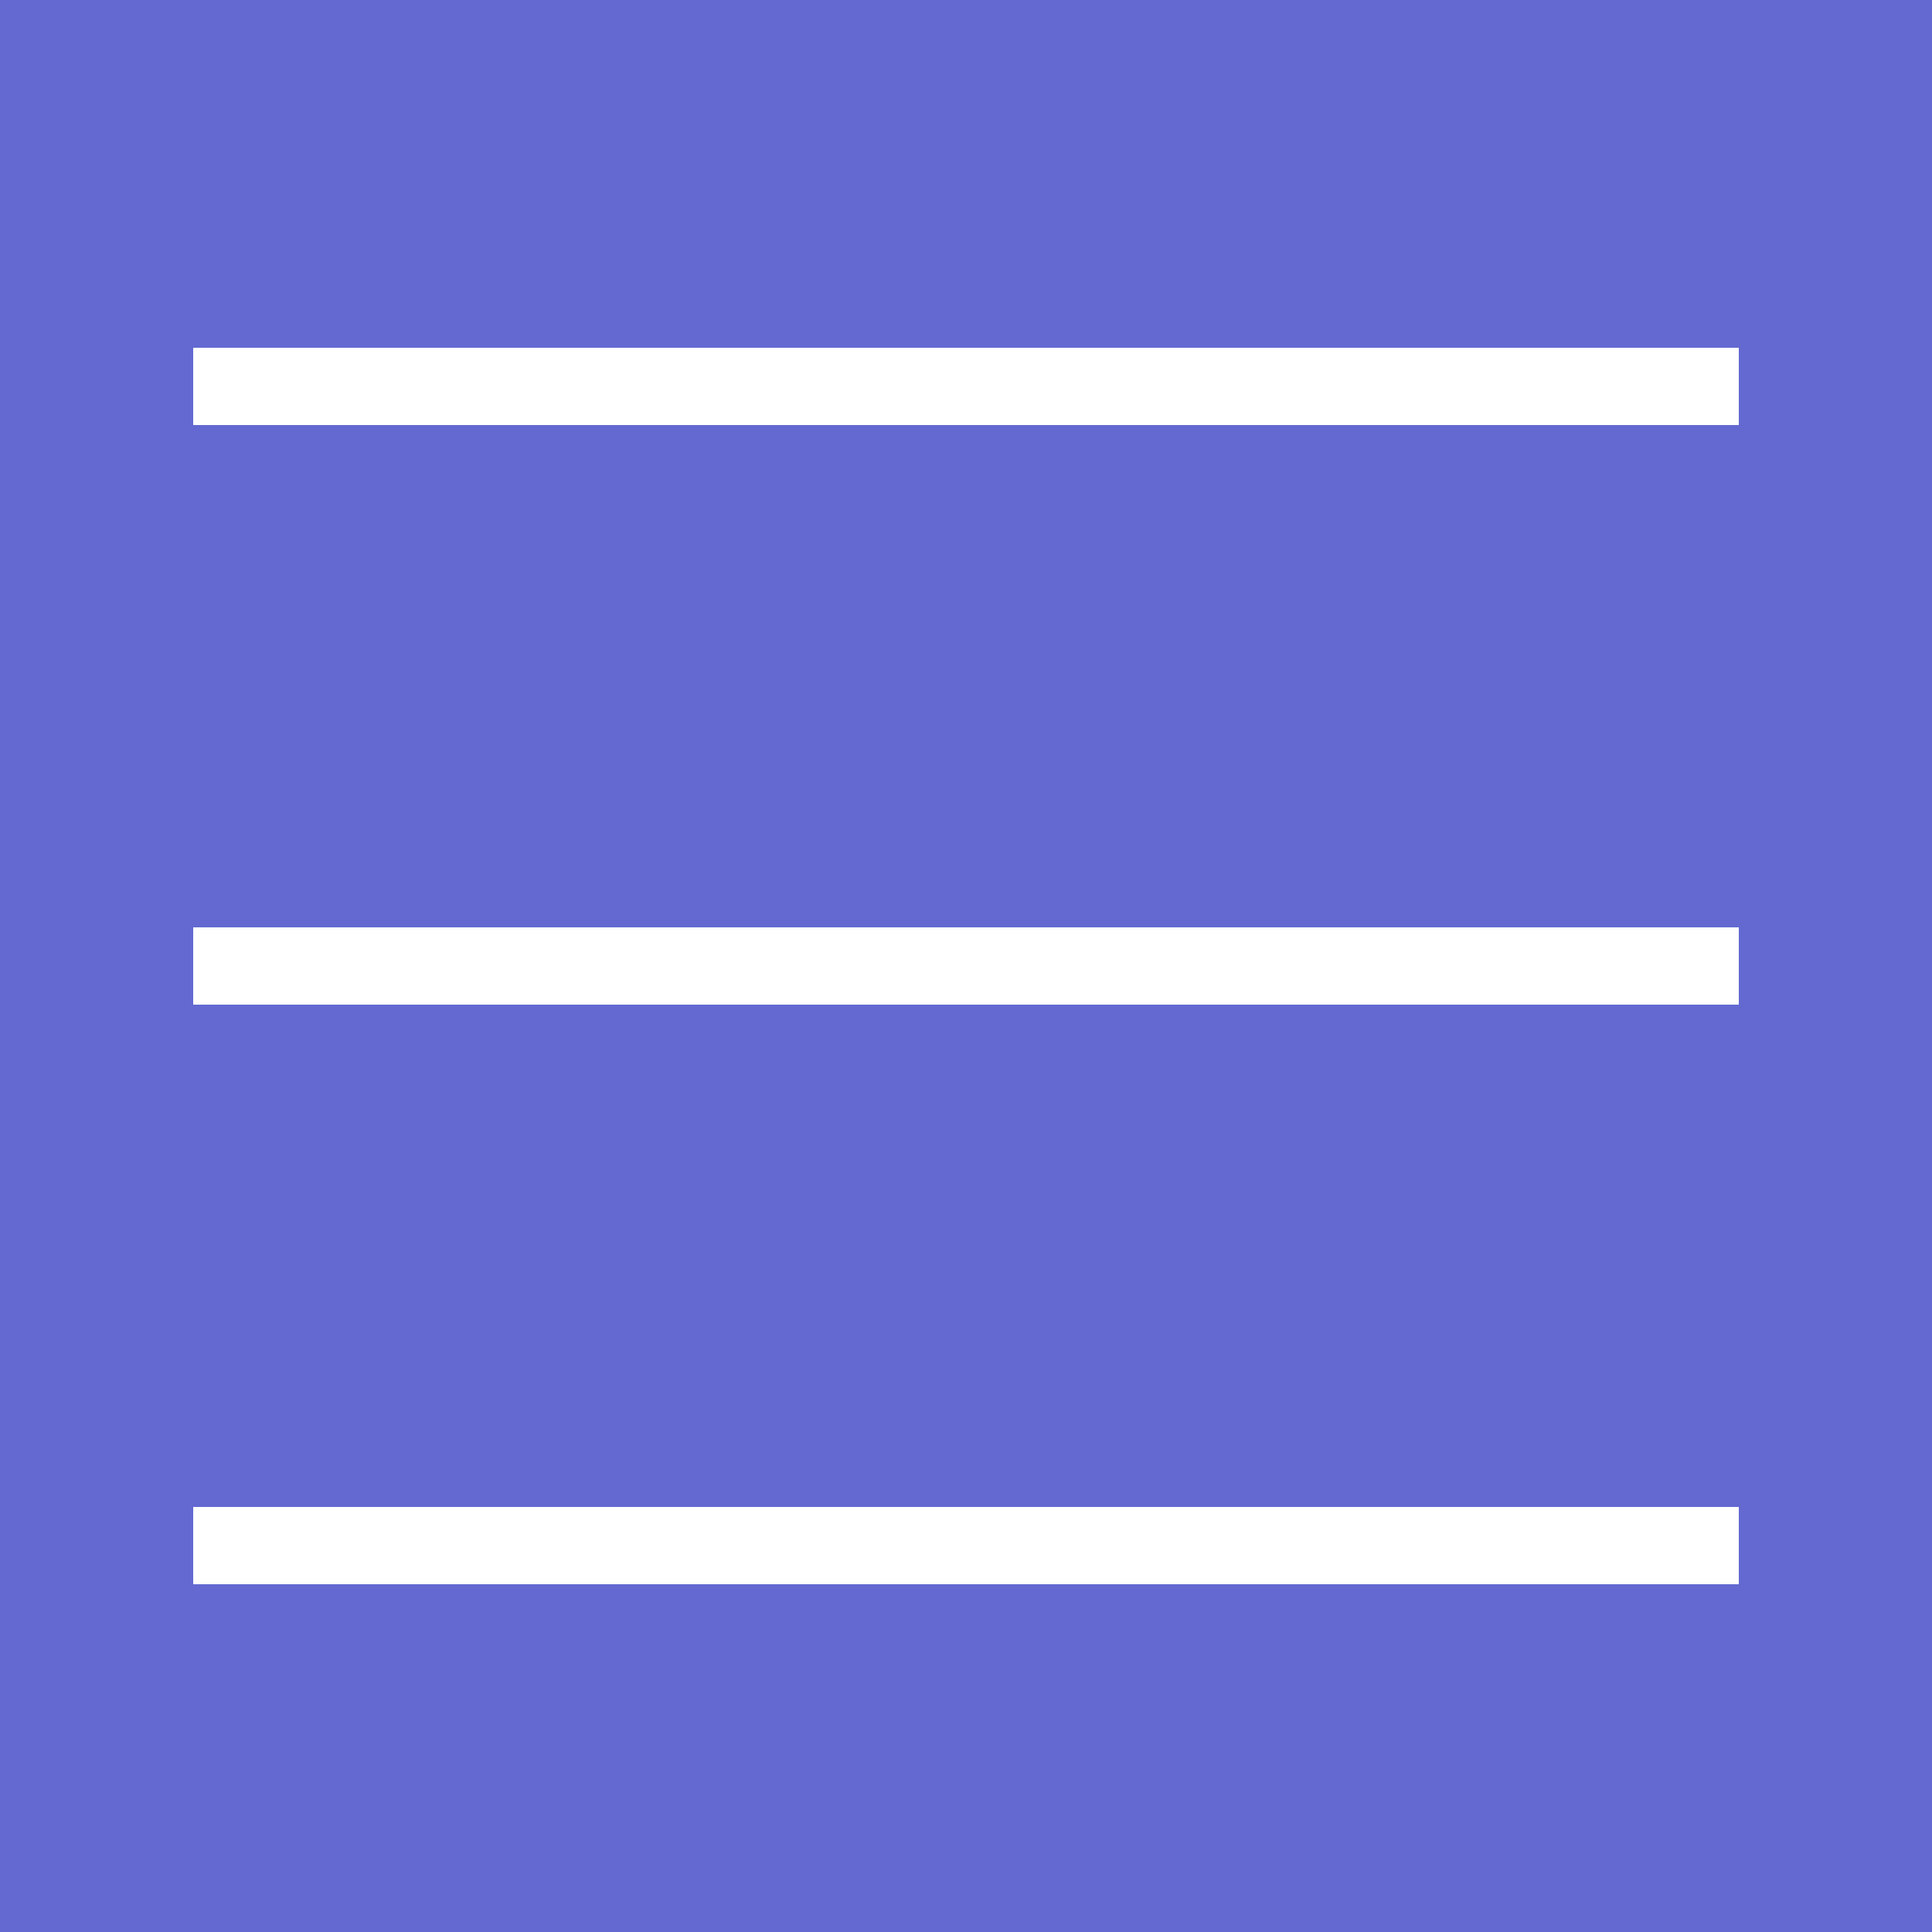
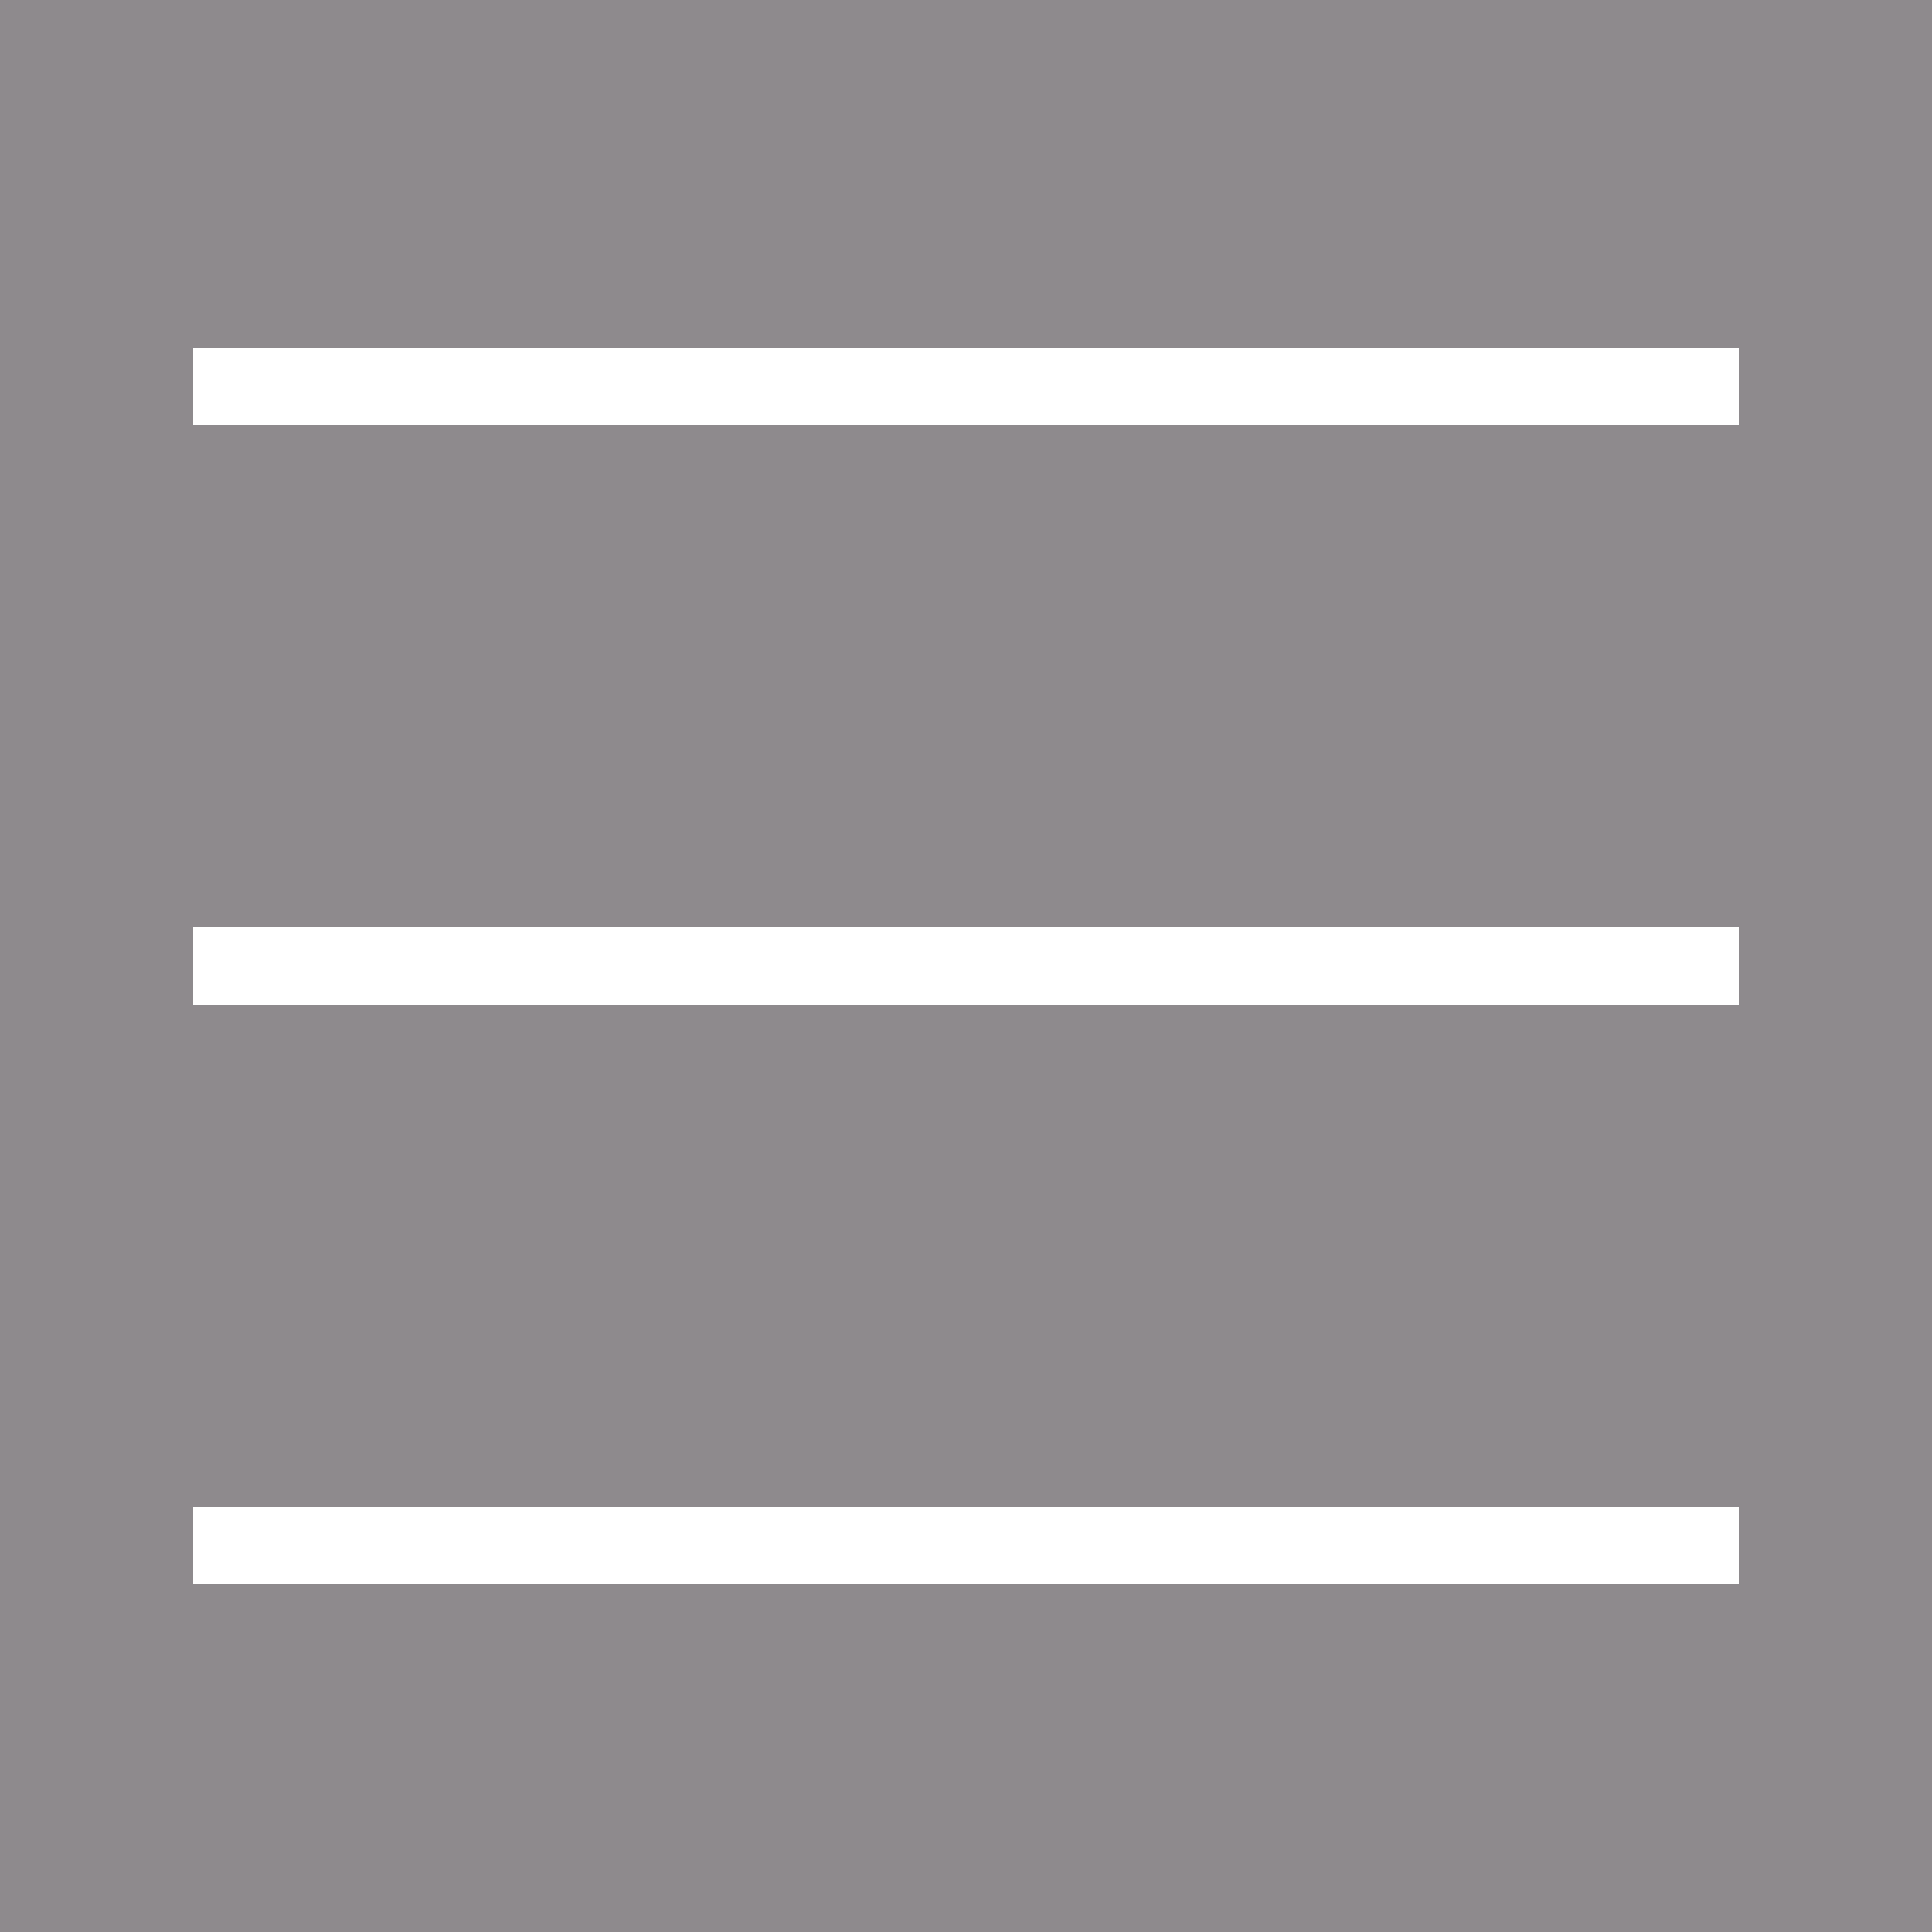
<svg xmlns="http://www.w3.org/2000/svg" width="50" height="50" viewBox="0 0 50 50" fill="none">
  <g clip-path="url(#clip0_1_2)">
    <rect width="50" height="50" fill="#6369D1" />
-     <path d="M0 0H50V50H0V0Z" fill="#6369D1" />
+     <path d="M0 0H50V50H0V0Z" fill="#8E8A8D" />
    <path d="M5 10C20.621 10 29.379 10 45 10" stroke="white" stroke-width="2" />
    <path d="M5 25C20.621 25 29.379 25 45 25" stroke="white" stroke-width="2" />
    <path d="M5 40C20.621 40 29.379 40 45 40" stroke="white" stroke-width="2" />
  </g>
  <defs>
    <clipPath id="clip0_1_2">
      <rect width="50" height="50" fill="white" />
    </clipPath>
  </defs>
</svg>
